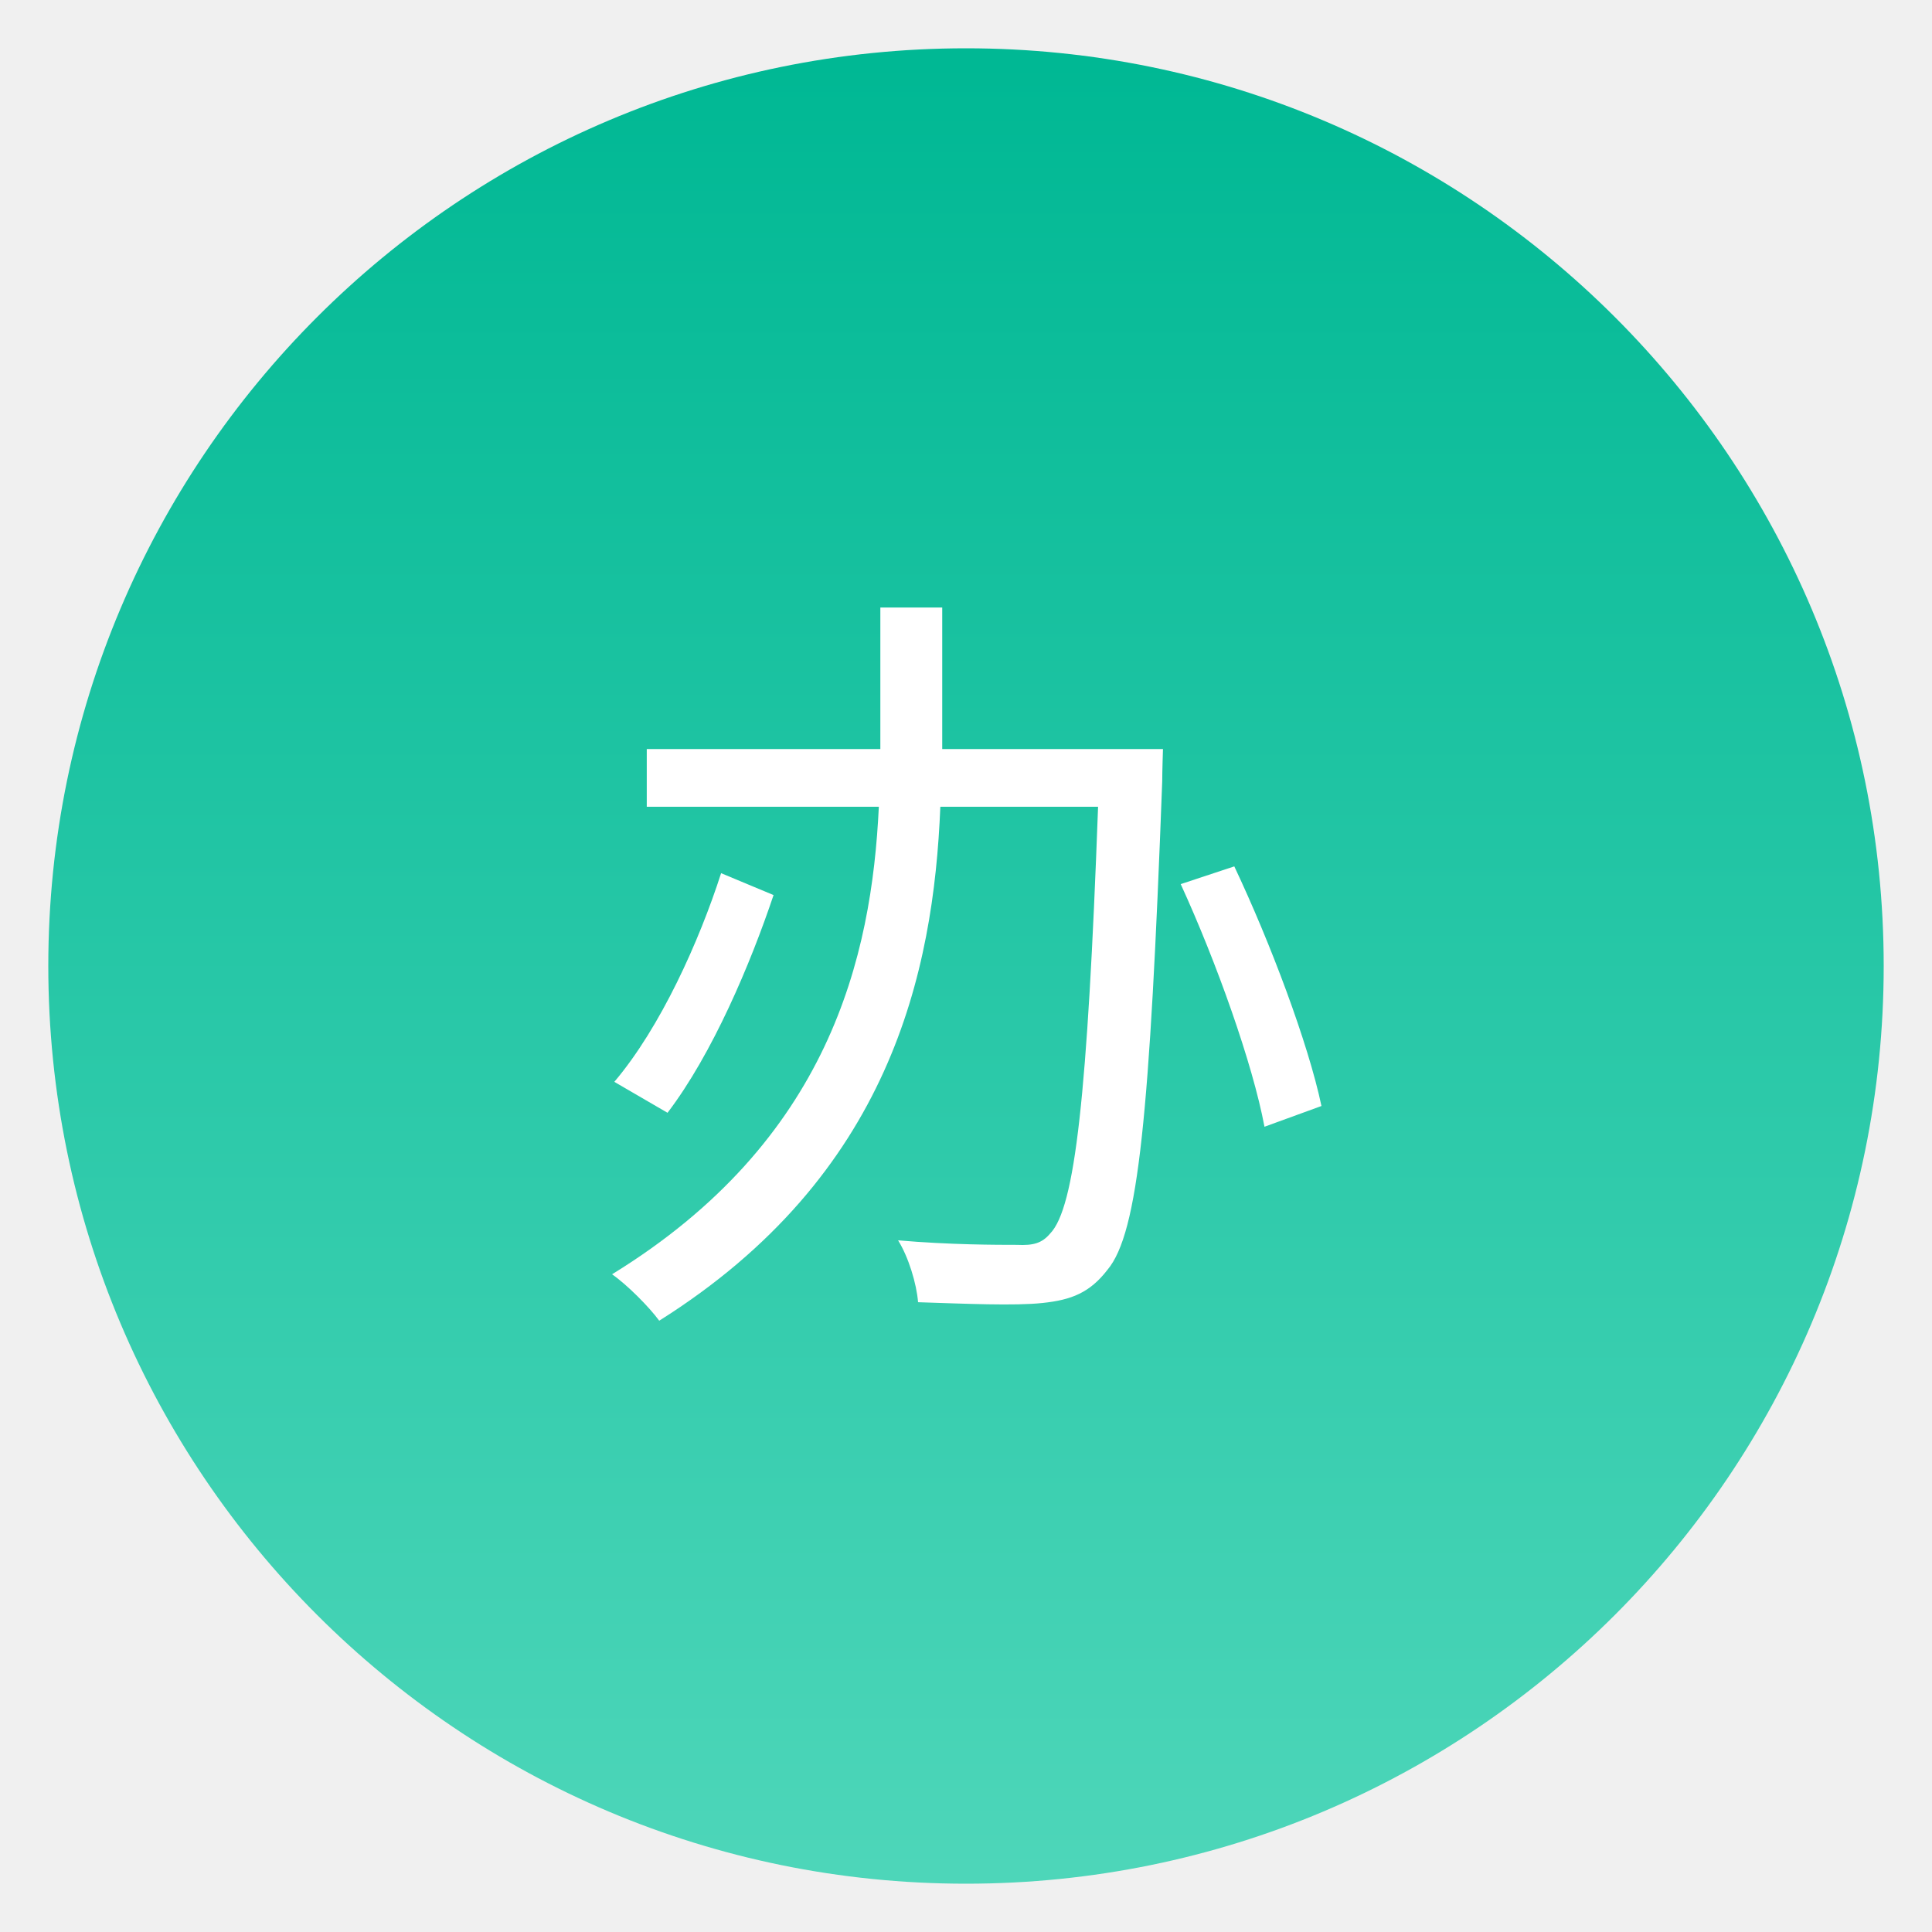
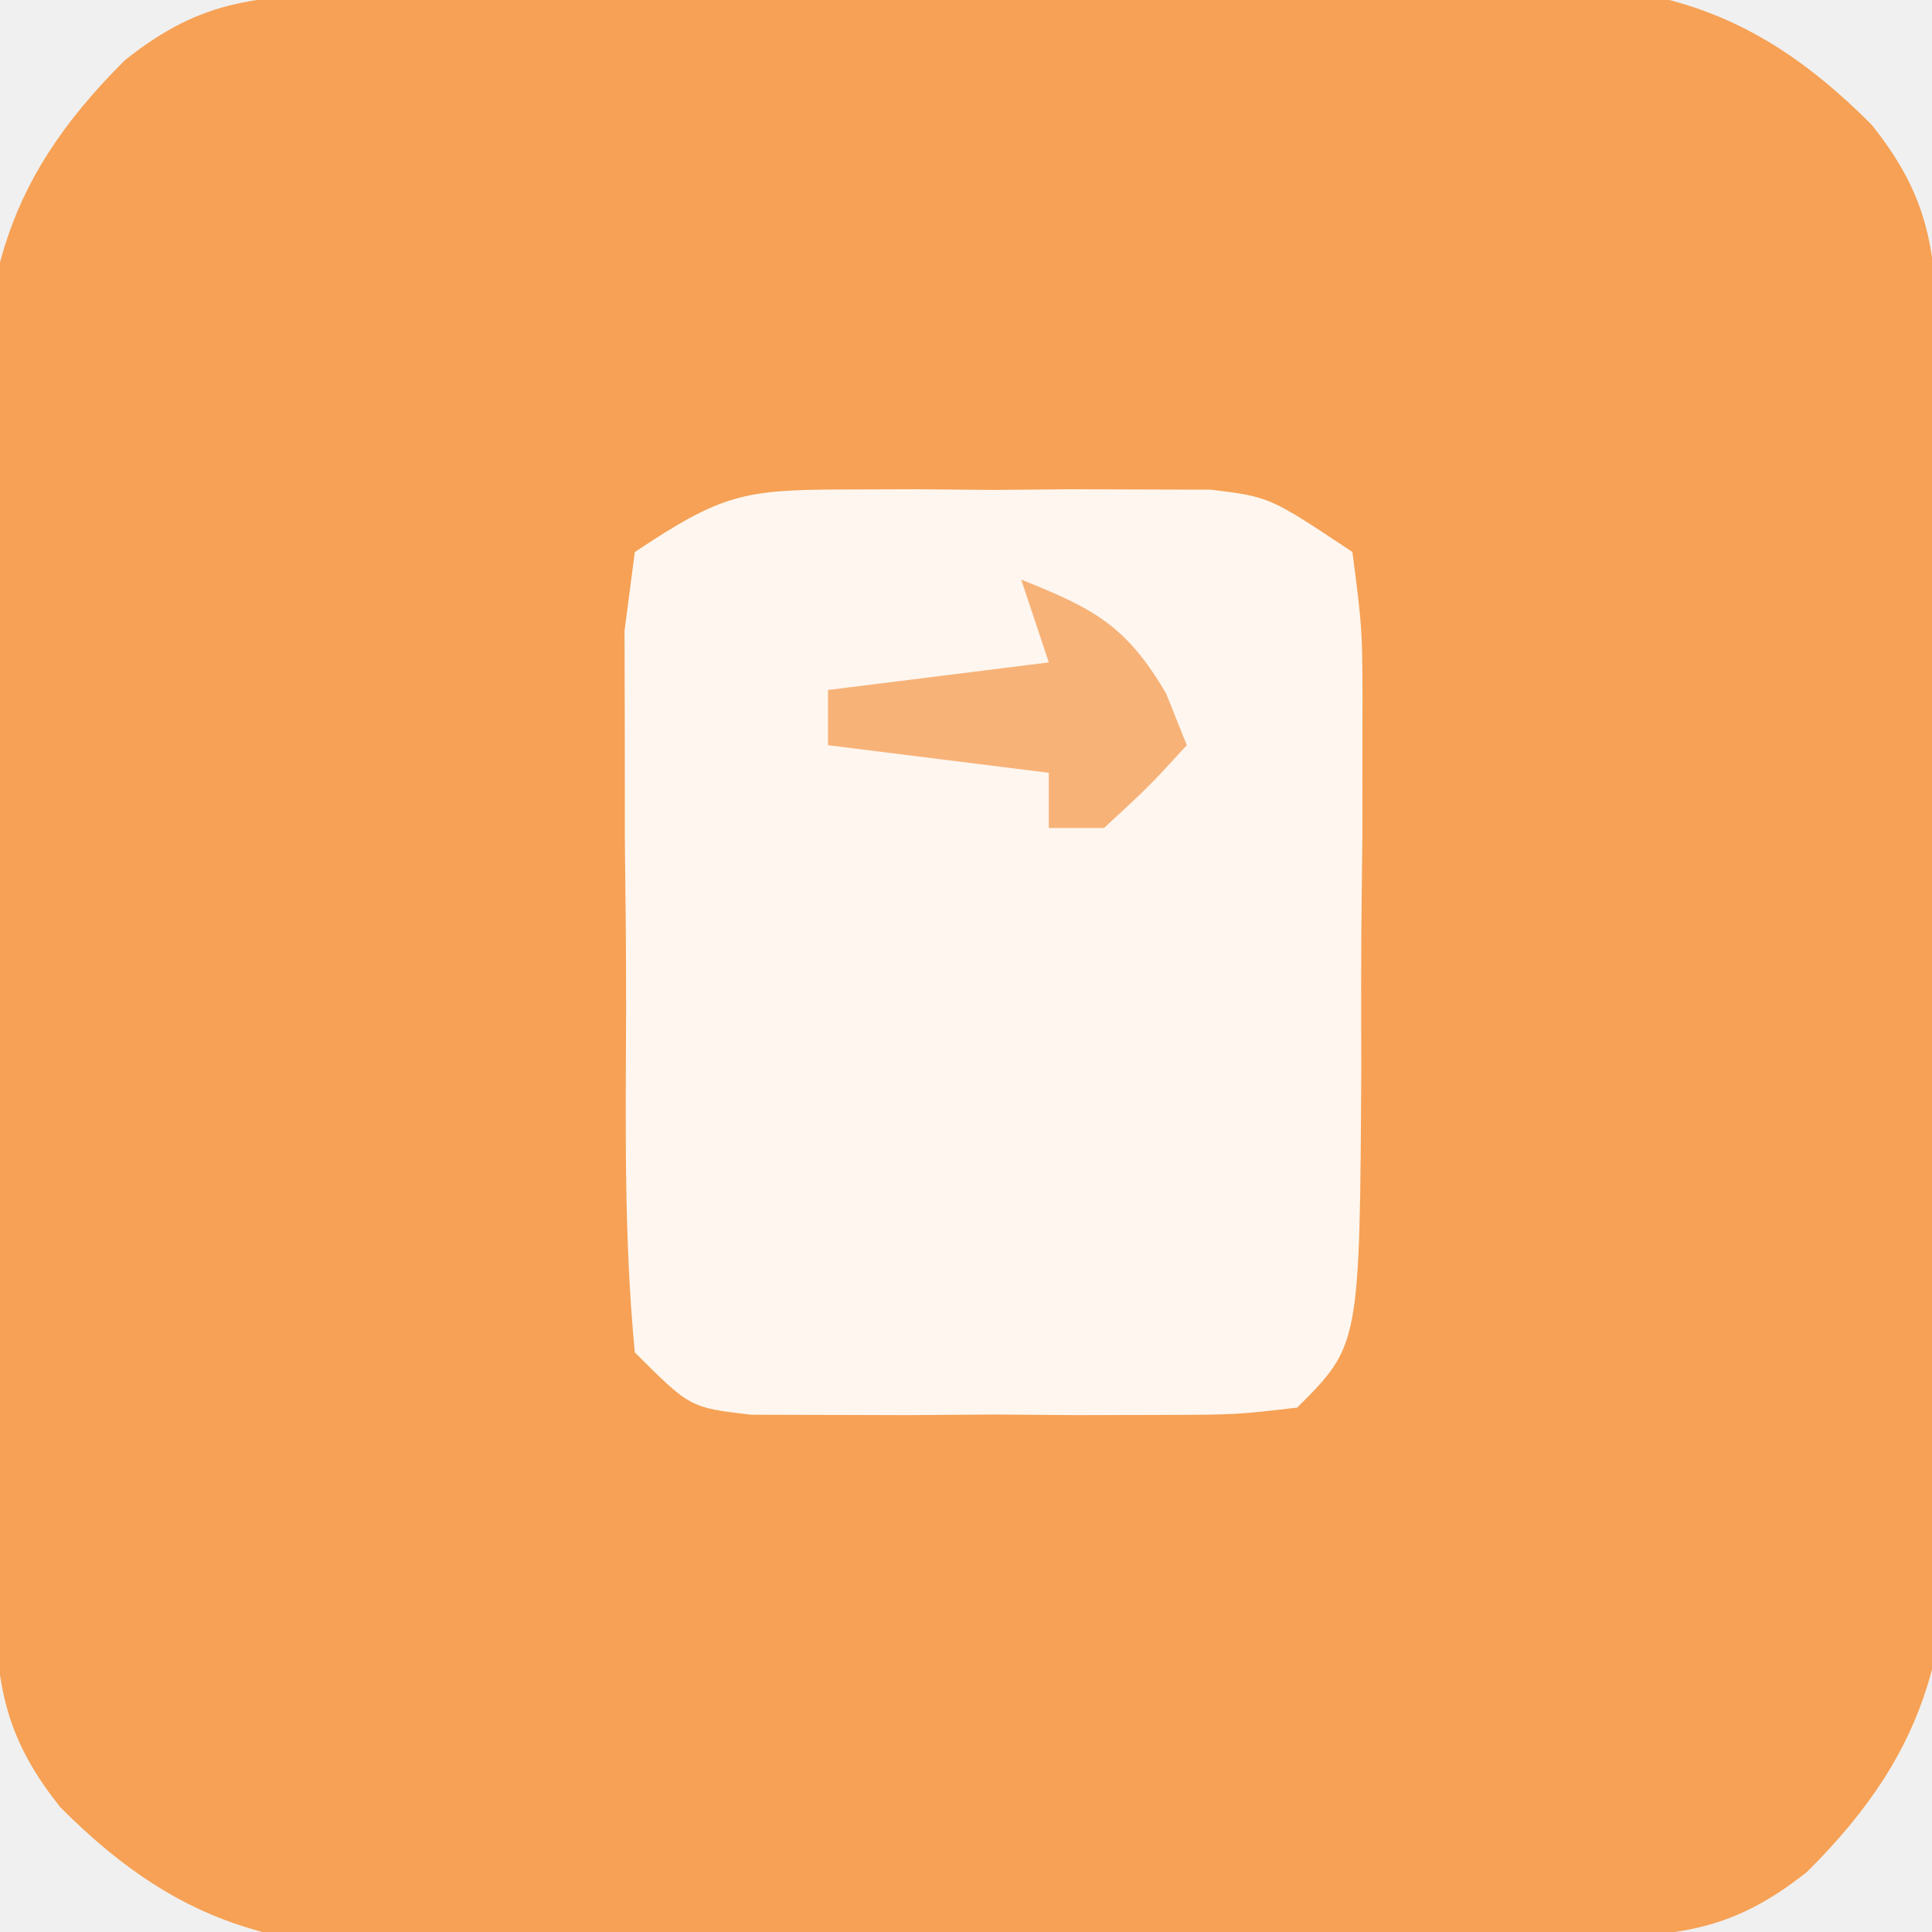
- <svg xmlns="http://www.w3.org/2000/svg" width="80" height="80" viewBox="0 0 80 80">
-   <defs>
-     <linearGradient id="ybGradient" x1="0%" y1="0%" x2="0%" y2="100%">
-       <stop offset="0%" stop-color="#00b894" />
-       <stop offset="100%" stop-color="#4dd6b9" />
-     </linearGradient>
-   </defs>
-   <circle cx="40" cy="40" r="38" fill="url(#ybGradient)" />
-   <text x="40" y="52" font-size="32" font-family="'PingFang SC', 'Microsoft YaHei', Arial" fill="#ffffff" text-anchor="middle">办</text>
+ <svg xmlns="http://www.w3.org/2000/svg" version="1.1" width="70" height="70">
+   <path d="M0 0 C1.058 -0.019 2.117 -0.039 3.207 -0.058 C8.06 -0.116 12.912 -0.165 17.765 -0.196 C20.322 -0.218 22.88 -0.252 25.438 -0.299 C29.126 -0.366 32.812 -0.393 36.501 -0.412 C38.209 -0.454 38.209 -0.454 39.952 -0.497 C46.369 -0.48 50.122 0.092 54.735 4.723 C57.04 7.596 57.074 9.669 57.136 13.282 C57.155 14.34 57.174 15.398 57.194 16.489 C57.252 21.341 57.301 26.194 57.332 31.046 C57.354 33.604 57.388 36.162 57.435 38.719 C57.502 42.407 57.529 46.094 57.548 49.783 C57.576 50.922 57.604 52.061 57.632 53.234 C57.616 59.65 57.044 63.404 52.413 68.017 C49.54 70.321 47.467 70.356 43.854 70.417 C42.796 70.437 41.737 70.456 40.647 70.476 C35.794 70.534 30.942 70.583 26.089 70.614 C23.532 70.635 20.974 70.669 18.417 70.716 C14.728 70.783 11.042 70.811 7.353 70.83 C6.214 70.858 5.075 70.885 3.902 70.914 C-2.515 70.898 -6.268 70.326 -10.881 65.695 C-13.186 62.822 -13.22 60.749 -13.282 57.136 C-13.301 56.077 -13.32 55.019 -13.34 53.929 C-13.398 49.076 -13.447 44.224 -13.478 39.371 C-13.5 36.813 -13.534 34.256 -13.581 31.698 C-13.648 28.01 -13.675 24.323 -13.694 20.635 C-13.722 19.496 -13.75 18.357 -13.778 17.184 C-13.762 10.767 -13.19 7.013 -8.559 2.401 C-5.686 0.096 -3.613 0.061 0 0 Z " fill="#F6A155" transform="translate(13.073,-0.2087402)" />
+   <path d="M0 0 C1.319 -0.004 1.319 -0.004 2.664 -0.008 C3.579 -0 4.495 0.008 5.438 0.016 C6.353 0.008 7.268 0 8.211 -0.008 C9.09 -0.005 9.969 -0.003 10.875 0 C11.678 0.002 12.481 0.005 13.309 0.007 C15.438 0.266 15.438 0.266 18.438 2.266 C18.81 5.123 18.81 5.123 18.801 8.734 C18.8 10.027 18.799 11.32 18.799 12.652 C18.791 13.327 18.782 14.002 18.774 14.697 C18.75 16.758 18.753 18.818 18.76 20.879 C18.704 30.999 18.704 30.999 16.438 33.266 C14.223 33.524 14.223 33.524 11.5 33.531 C10.523 33.534 9.546 33.536 8.539 33.539 C7.516 33.531 6.492 33.524 5.438 33.516 C4.414 33.523 3.39 33.531 2.336 33.539 C1.359 33.536 0.382 33.534 -0.625 33.531 C-1.523 33.529 -2.422 33.527 -3.348 33.524 C-5.562 33.266 -5.562 33.266 -7.562 31.266 C-7.96 27.13 -7.892 22.988 -7.878 18.834 C-7.875 16.773 -7.898 14.713 -7.924 12.652 C-7.924 11.359 -7.925 10.066 -7.926 8.734 C-7.929 7.543 -7.932 6.351 -7.935 5.123 C-7.812 4.18 -7.689 3.237 -7.562 2.266 C-4.406 0.161 -3.611 0.01 0 0 Z " fill="#FEF6EF" transform="translate(30.5625,17.73438)" />
+   <path d="M0 0 C2.622 1.049 3.794 1.649 5.25 4.125 C5.497 4.744 5.745 5.362 6 6 C4.625 7.5 4.625 7.5 3 9 C2.34 9 1.68 9 1 9 C1 8.34 1 7.68 1 7 C-1.64 6.67 -4.28 6.34 -7 6 C-7 5.34 -7 4.68 -7 4 C-4.36 3.67 -1.72 3.34 1 3 C0.67 2.01 0.34 1.02 0 0 Z " fill="#F7B278" transform="translate(37,21)" />
</svg>
